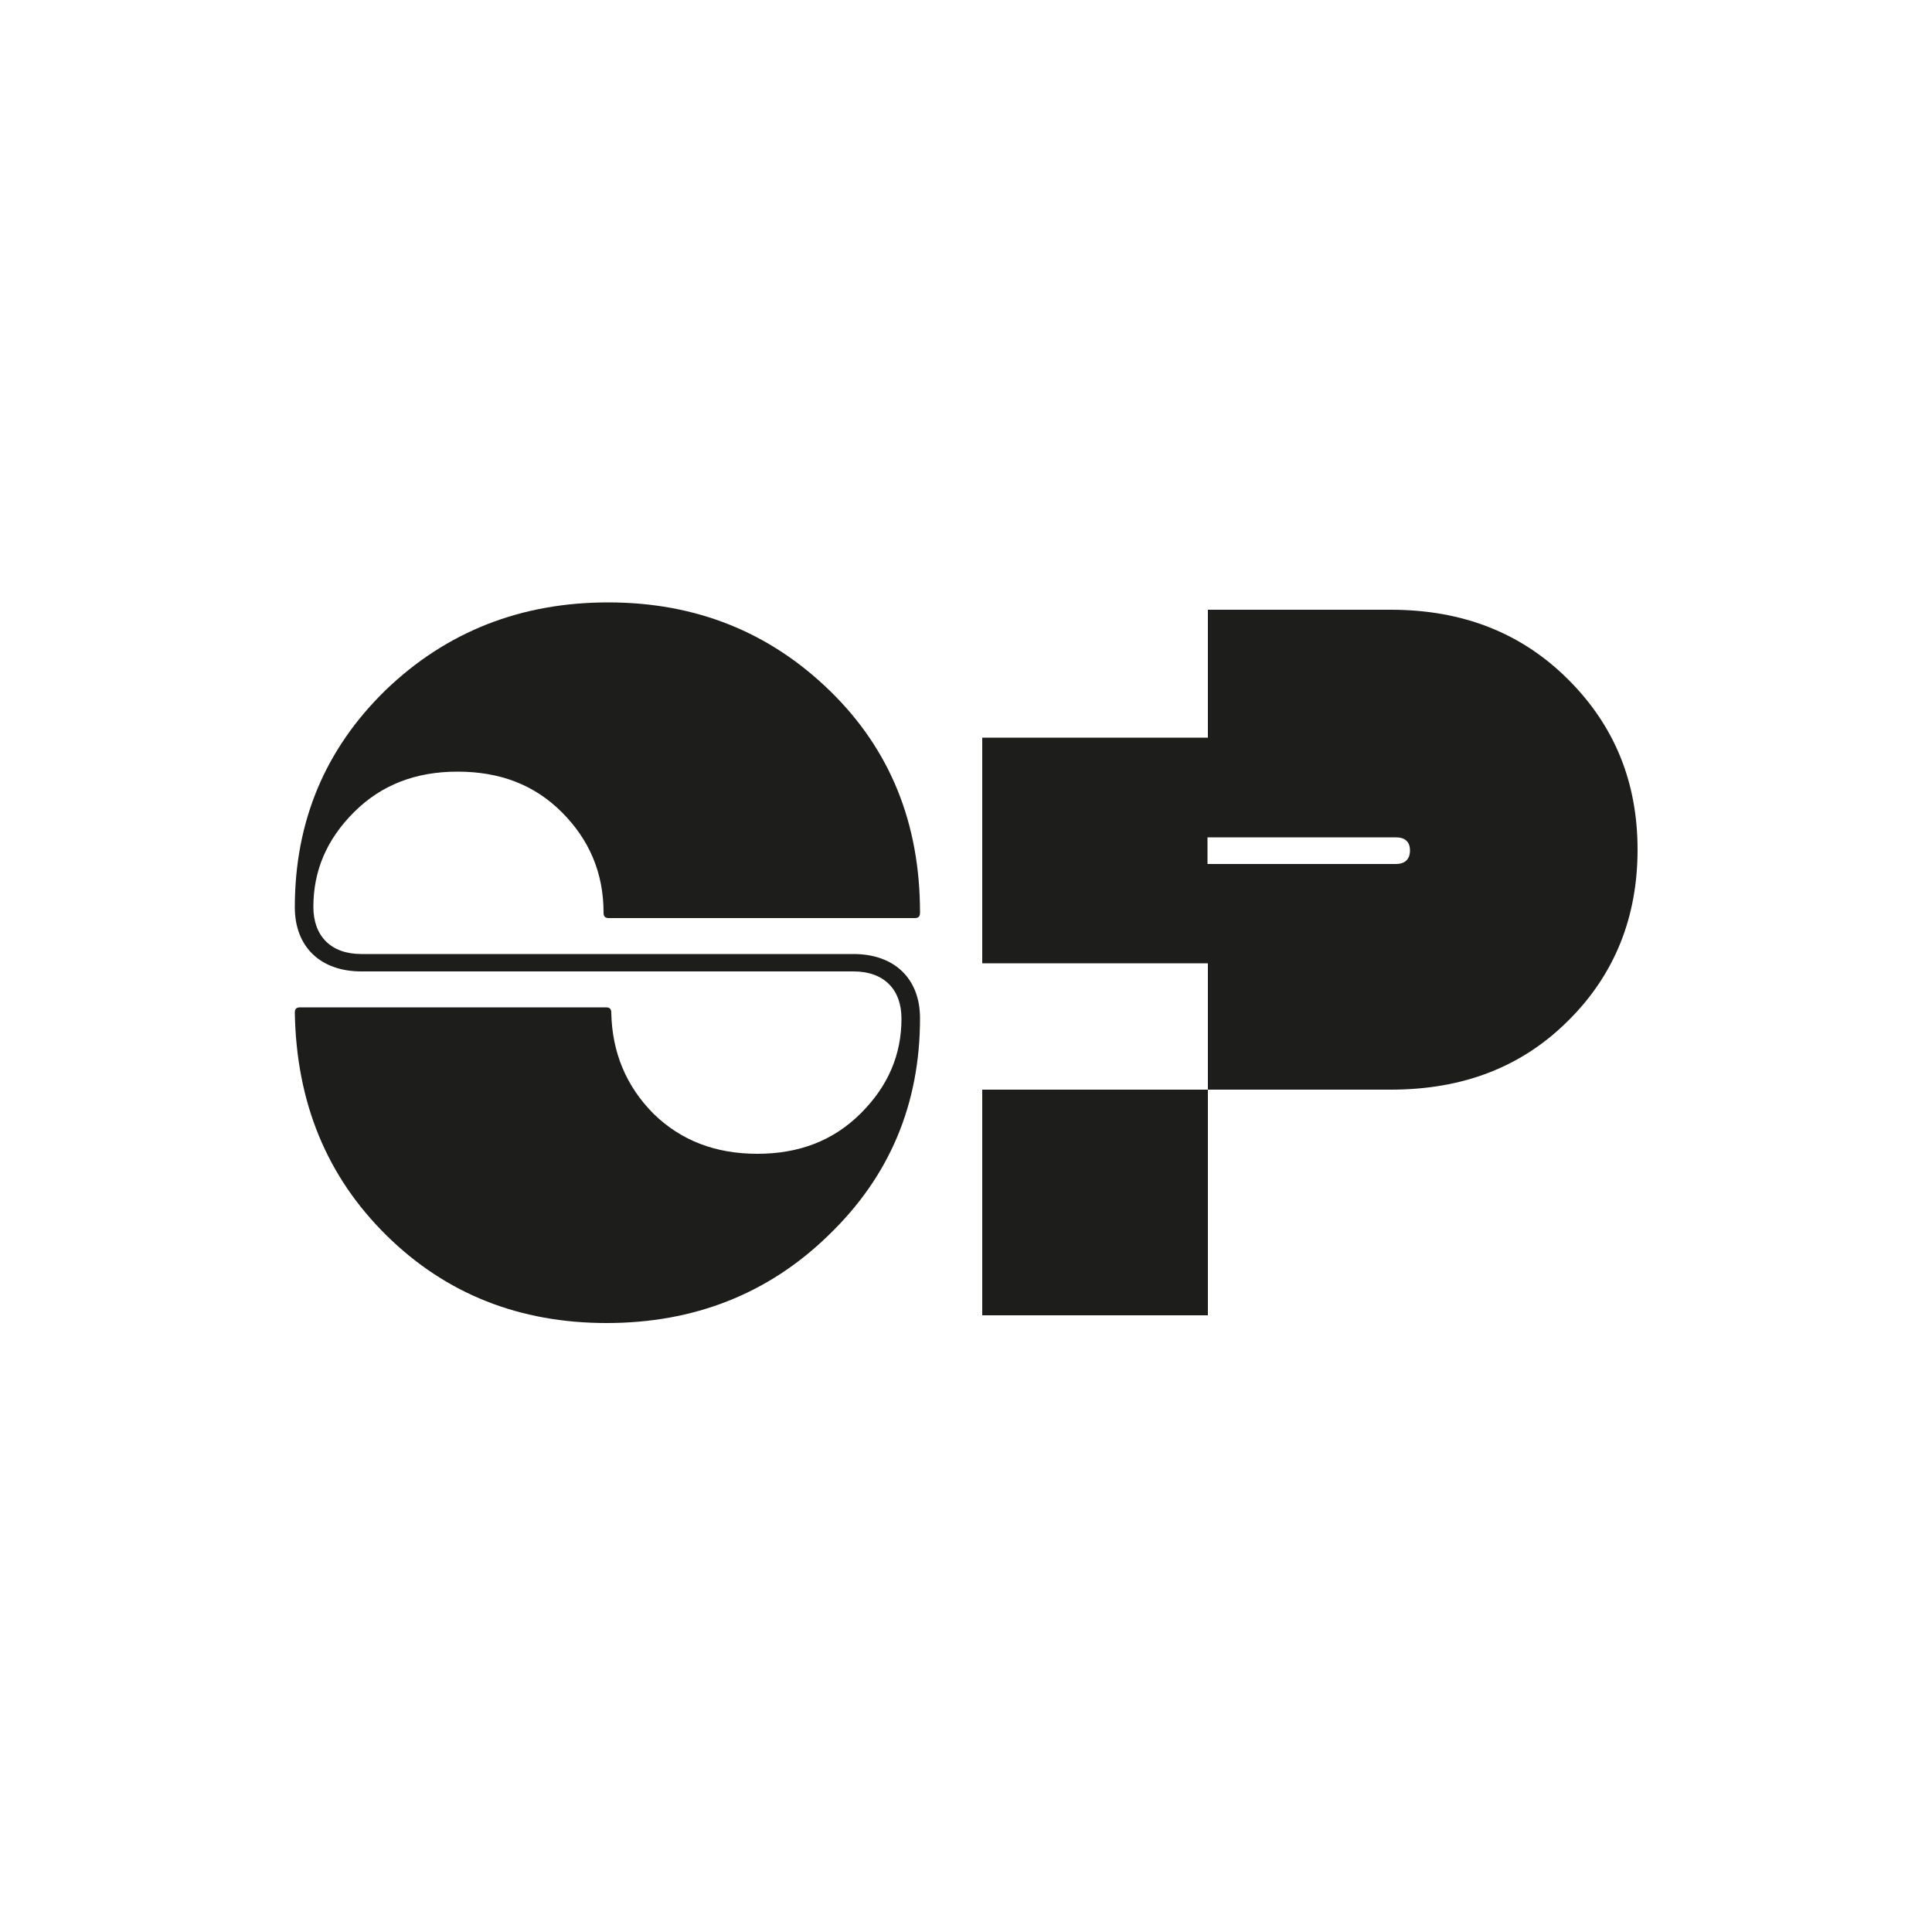
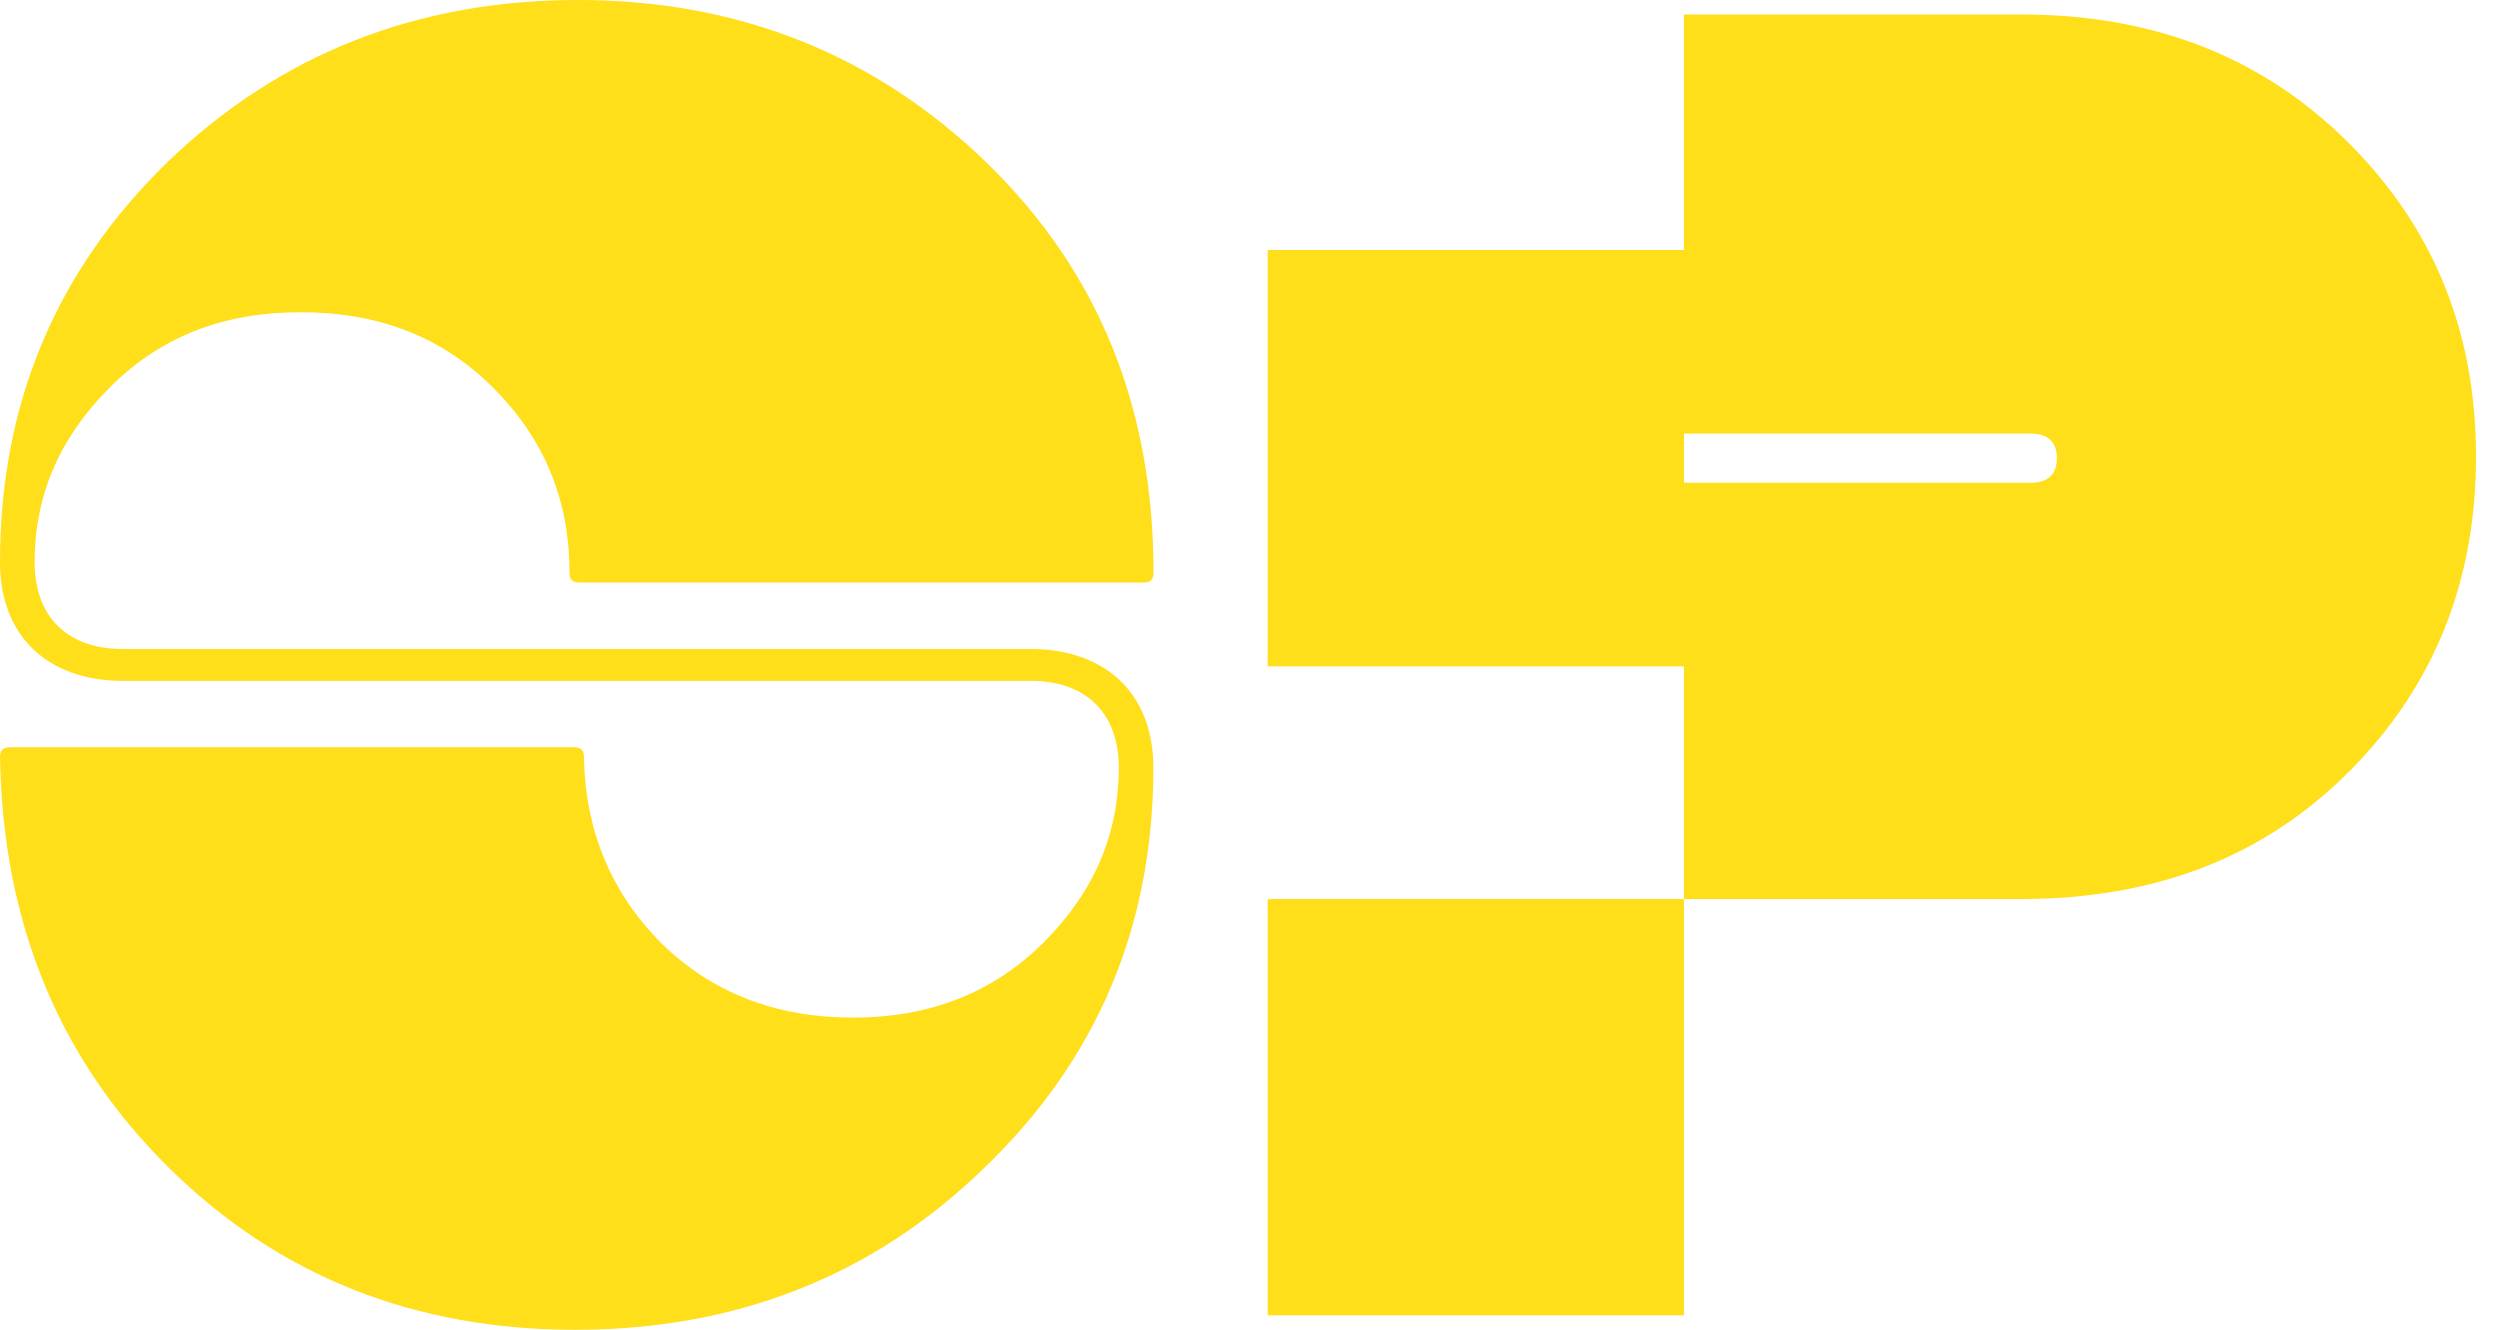
- <svg xmlns="http://www.w3.org/2000/svg" version="1.1" id="Livello_1" x="0px" y="0px" viewBox="0 0 500 500" style="enable-background:new 0 0 500 500;" xml:space="preserve">
-   <style type="text/css">
- 	.st0{fill:#1D1D1B;}
- </style>
-   <g>
-     <path class="st0" d="M77.7,260.7h79.1c1,0,1.4,0.4,1.4,1.4c0.2,10.3,3.9,19.1,11,26.2c7.1,6.9,16,10.3,26.8,10.3   c10.8,0,19.7-3.4,26.8-10.5s10.5-15.2,10.5-24.5c0-7.5-4.5-12.2-12.4-12.2H93.5c-10.5,0-17.2-6.3-17.2-16.6   c0-22.3,7.9-41,23.5-56.2c15.8-15.2,35.1-22.7,57.6-22.7c22.7,0,41.8,7.7,57.4,22.9s23.3,34.3,23.3,57.4c0,1-0.4,1.4-1.4,1.4h-79.1   c-1,0-1.4-0.4-1.4-1.4c0-10.3-3.7-18.9-10.8-26s-16-10.5-27-10.5c-10.8,0-19.7,3.4-26.8,10.5s-10.5,15.2-10.5,24.5   c0,7.5,4.5,12.2,12.4,12.2h127.4c10.5,0,17.2,6.3,17.2,16.6c0,22.3-7.9,41-23.7,56.2c-15.6,15.2-34.9,22.7-57.4,22.7   c-22.5,0-41.6-7.5-57-22.7c-15.4-15.2-23.3-34.3-23.7-57.6C76.3,261.1,76.7,260.7,77.7,260.7z" />
-     <path class="st0" d="M405.9,175.9c12,12,17.9,26.6,17.9,44s-5.9,32.3-17.9,44.2c-12,12-27.2,17.9-46,17.9h-47.3v-32.7h-58.4v-58.4   h58.4v-33.1h47.3C378.7,157.8,393.9,163.9,405.9,175.9z M254.2,282h58.4v58.4h-58.4V282z M364.9,220.1c0-2.2-1.2-3.4-3.7-3.4h-48.7   v6.9h48.7C363.7,223.6,364.9,222.3,364.9,220.1z" />
-   </g>
+ <svg xmlns="http://www.w3.org/2000/svg" width="94" height="50" viewBox="0 0 94 50" fill="none">
+   <path d="M0.38 28.097H21.576C21.849 28.097 21.956 28.207 21.956 28.478C22.01 31.251 22.988 33.587 24.89 35.489C26.792 37.338 29.185 38.262 32.065 38.262C34.945 38.262 37.338 37.338 39.24 35.436C41.142 33.533 42.067 31.36 42.067 28.861C42.067 26.851 40.872 25.6 38.752 25.6H4.619C1.792 25.6 0 23.915 0 21.145C0 15.165 2.119 10.162 6.304 6.087C10.543 2.012 15.706 0 21.739 0C27.773 0 32.936 2.066 37.121 6.141C41.306 10.216 43.372 15.325 43.372 21.522C43.372 21.793 43.262 21.903 42.991 21.903H21.793C21.522 21.903 21.413 21.793 21.413 21.522C21.413 18.749 20.435 16.467 18.532 14.567C16.63 12.668 14.238 11.74 11.304 11.74C8.37 11.74 6.031 12.665 4.129 14.567C2.226 16.469 1.302 18.642 1.302 21.142C1.302 23.154 2.497 24.402 4.616 24.402H38.747C41.574 24.402 43.366 26.088 43.366 28.858C43.366 34.836 41.247 39.838 37.008 43.913C32.823 47.988 27.66 50 21.627 50C15.593 50 10.487 47.988 6.355 43.913C2.229 39.838 0.11 34.728 0 28.478C0 28.207 0.11 28.097 0.38 28.097Z" fill="#FFDE1A" />
+   <path d="M88.316 5.38C91.523 8.587 93.098 12.499 93.098 17.174C93.098 21.849 91.523 25.814 88.316 29.021C85.109 32.229 81.034 33.804 75.978 33.804H63.316V25.054H47.664V9.401H63.316V0.544H75.978C81.034 0.544 85.109 2.176 88.316 5.38ZM47.664 33.804H63.316V49.456H47.664V33.804ZM77.339 17.227C77.339 16.63 77.012 16.303 76.361 16.303H63.319V18.152H76.361C77.012 18.152 77.339 17.825 77.339 17.227Z" fill="#FFDE1A" />
</svg>
